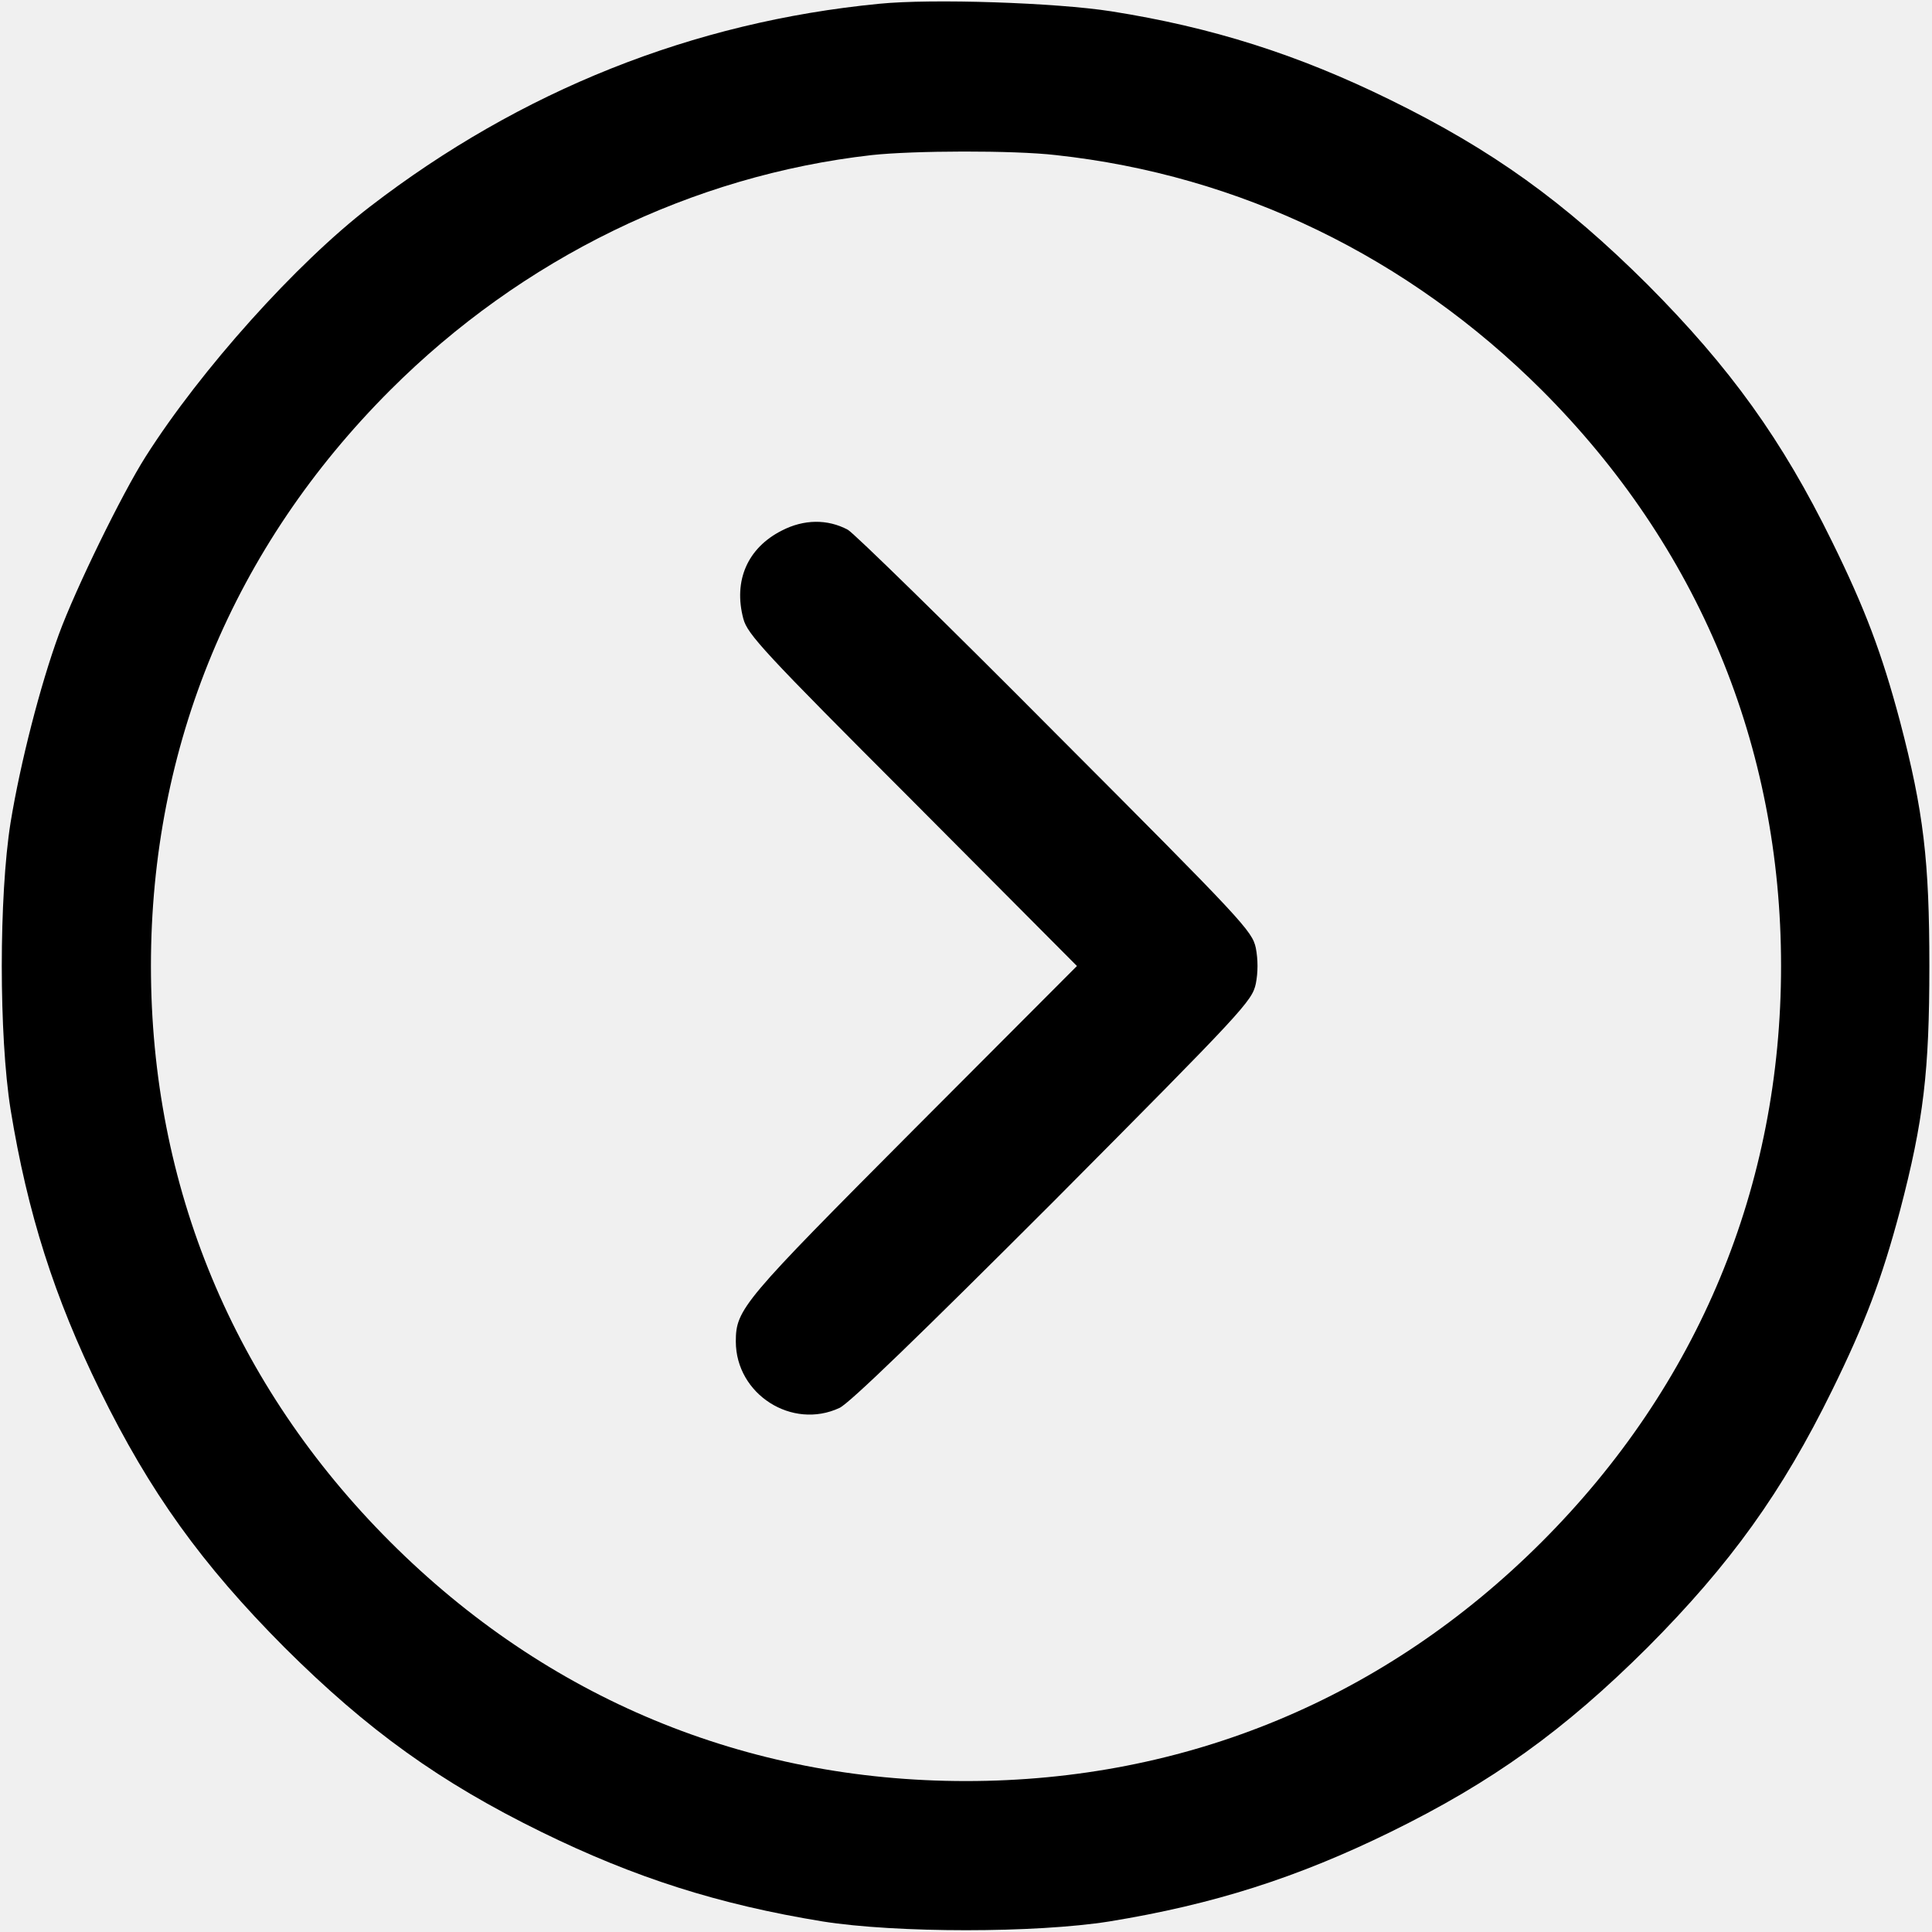
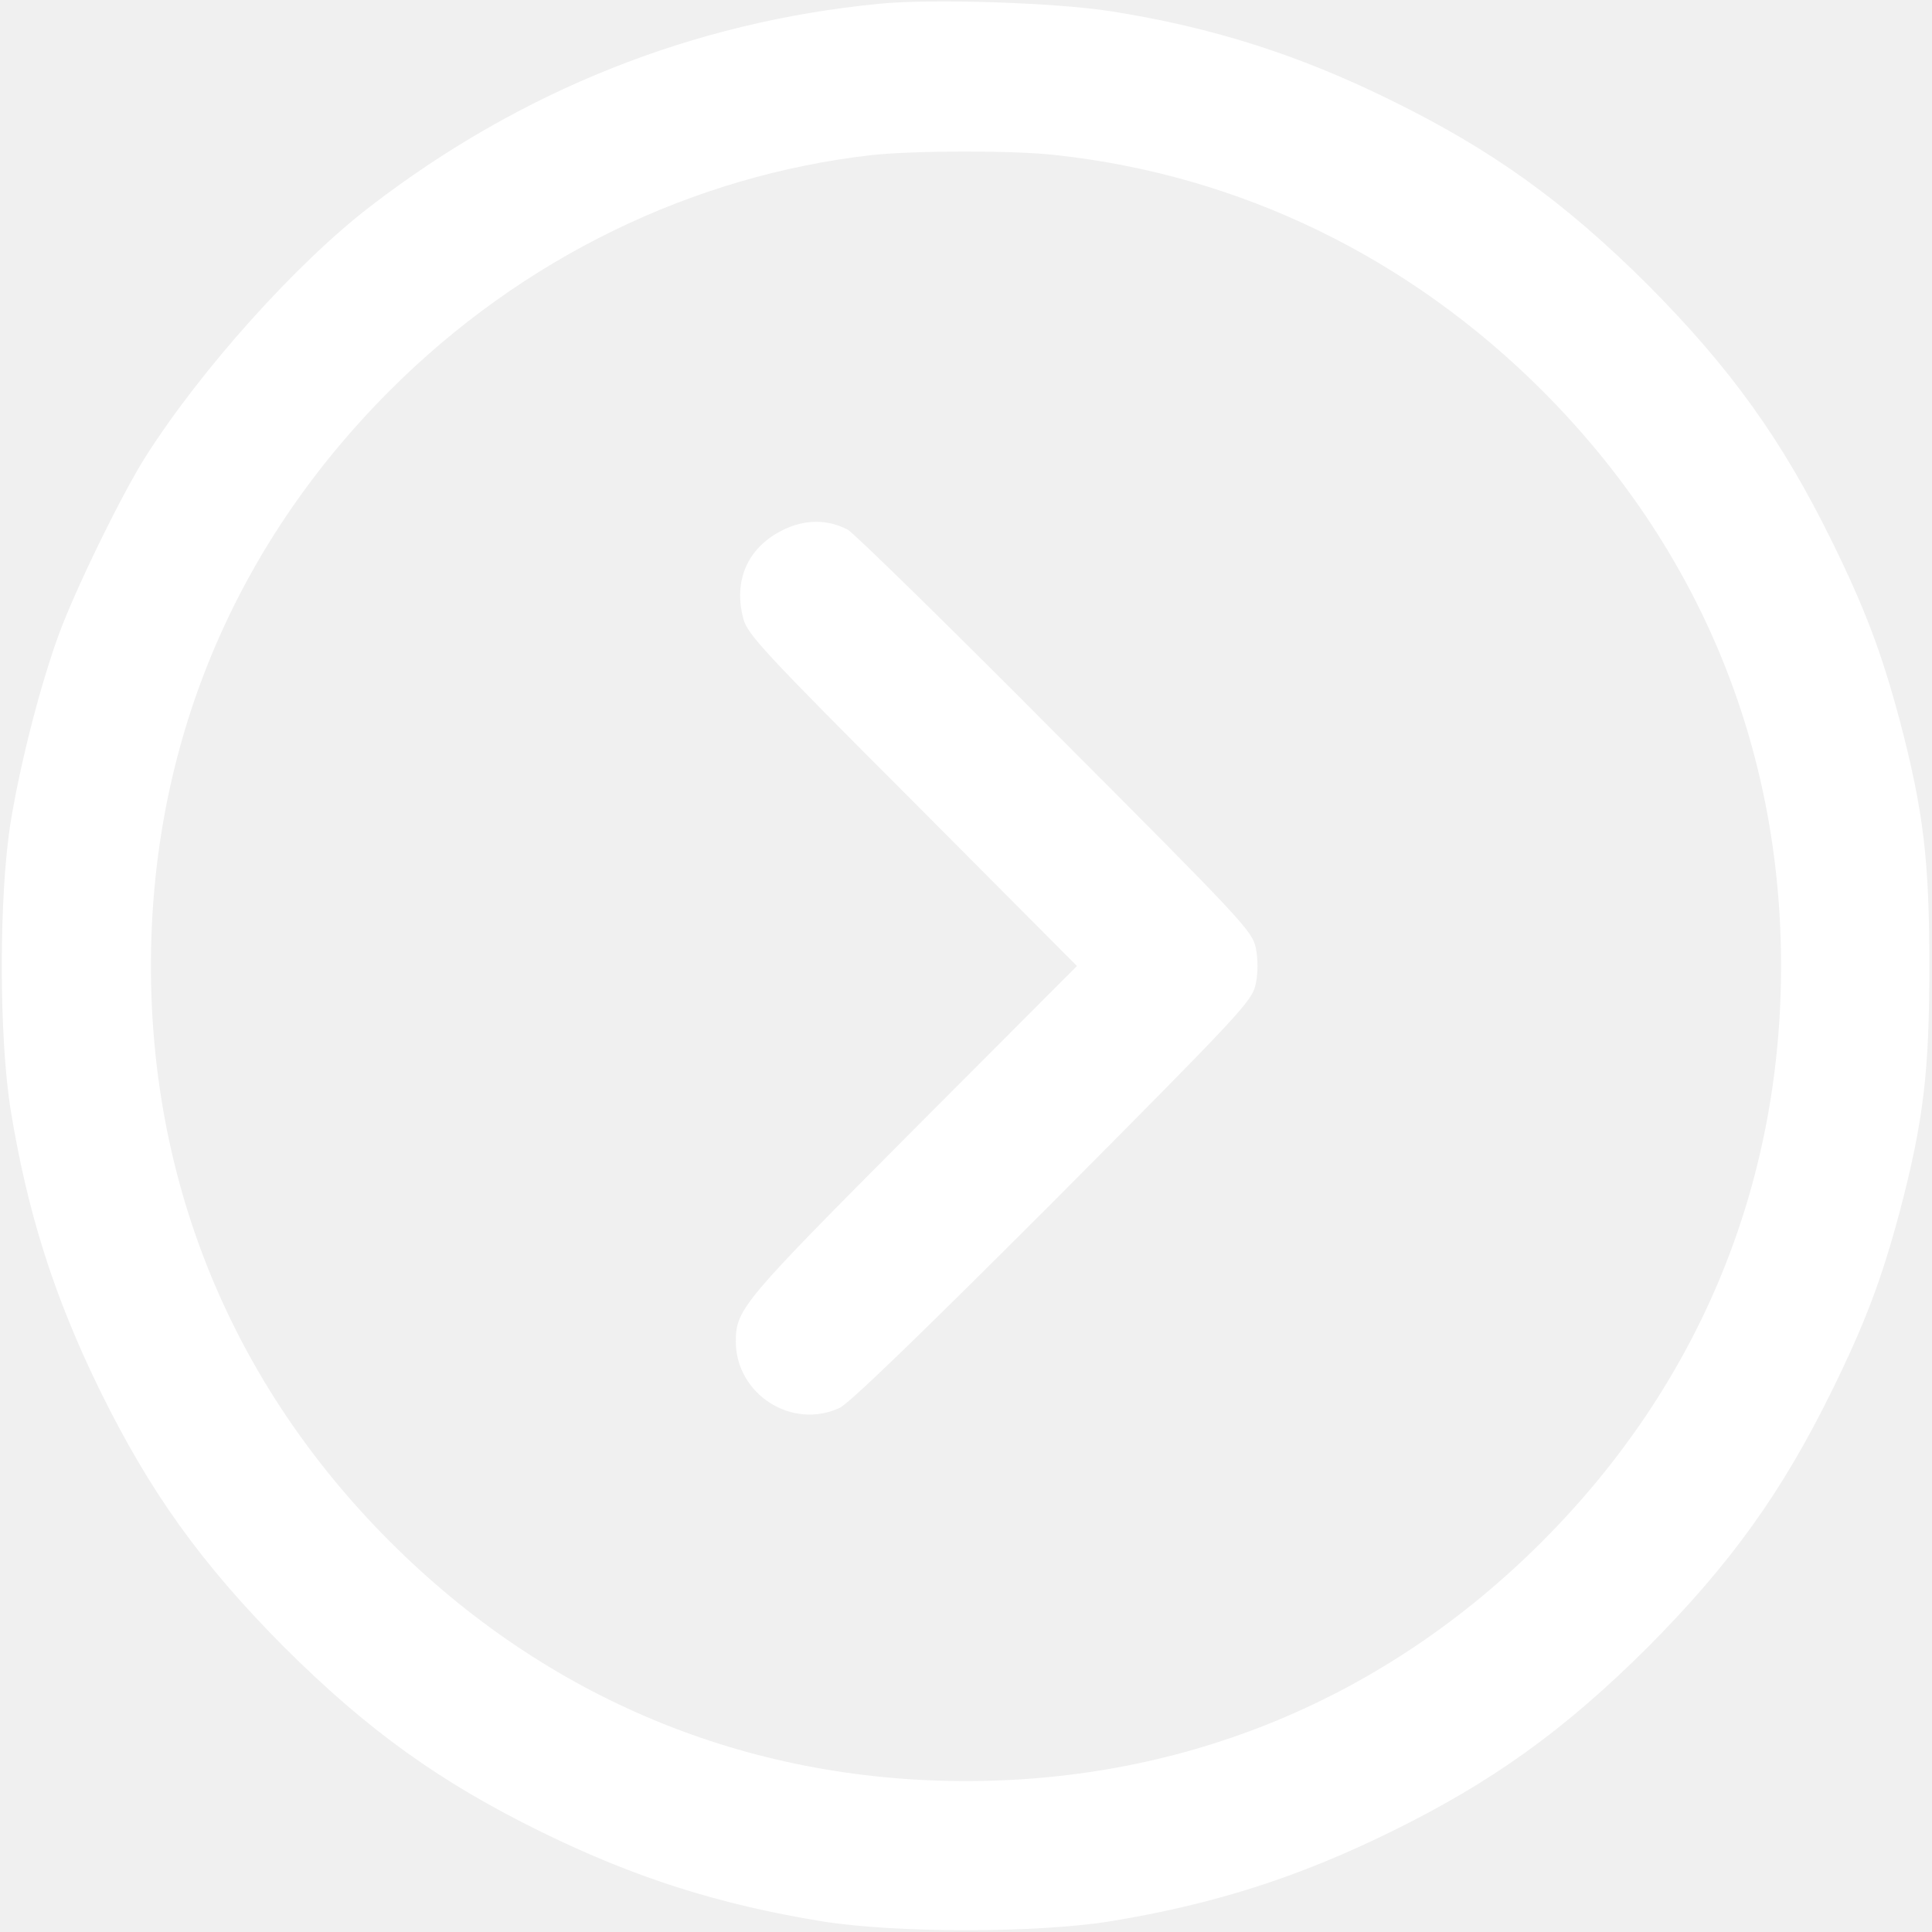
<svg xmlns="http://www.w3.org/2000/svg" version="1.0" width="512pt" height="512pt" viewBox="0 0 512 512" preserveAspectRatio="xMidYMid meet">
-   <g transform="translate(0,512) scale(0.1,-0.1)" fill="#000000" stroke="none">
+   <g transform="translate(0,512) scale(0.1,-0.1)" fill="#FFFFFF" stroke="none">
    <path d="M2330 5110 c-494 -48 -950 -230 -1350 -538 -195 -150 -448 -432 -594 -662 -63 -99 -186 -351 -230 -471 -49 -134 -102 -340 -128 -499 -31 -195 -31 -565 0 -760 45 -276 116 -498 237 -745 132 -269 269 -460 489 -681 221 -220 412 -357 681 -489 247 -121 469 -192 745 -237 195 -31 565 -31 760 0 276 45 498 116 745 237 269 132 460 269 681 489 220 221 357 412 489 681 88 179 132 296 180 476 63 240 78 371 78 649 0 278 -15 409 -78 649 -48 180 -92 297 -180 476 -132 269 -269 460 -489 681 -221 220 -412 357 -681 489 -246 121 -474 193 -740 235 -147 23 -475 34 -615 20z m468 -401 c488 -53 934 -270 1288 -623 415 -415 634 -943 634 -1526 0 -583 -219 -1111 -634 -1526 -415 -415 -943 -634 -1526 -634 -583 0 -1111 219 -1526 634 -415 415 -634 943 -634 1526 0 583 219 1111 634 1526 349 349 800 569 1276 623 110 12 376 13 488 0z" />
    <path d="M2072 3714 c-91 -46 -129 -133 -102 -234 11 -41 54 -88 448 -482 l436 -438 -431 -432 c-454 -456 -473 -477 -473 -563 0 -140 149 -235 275 -176 27 13 211 191 567 547 505 508 526 531 536 577 6 30 6 64 0 95 -10 45 -31 68 -532 570 -286 288 -534 530 -549 538 -54 29 -117 28 -175 -2z" />
  </g>
</svg>
